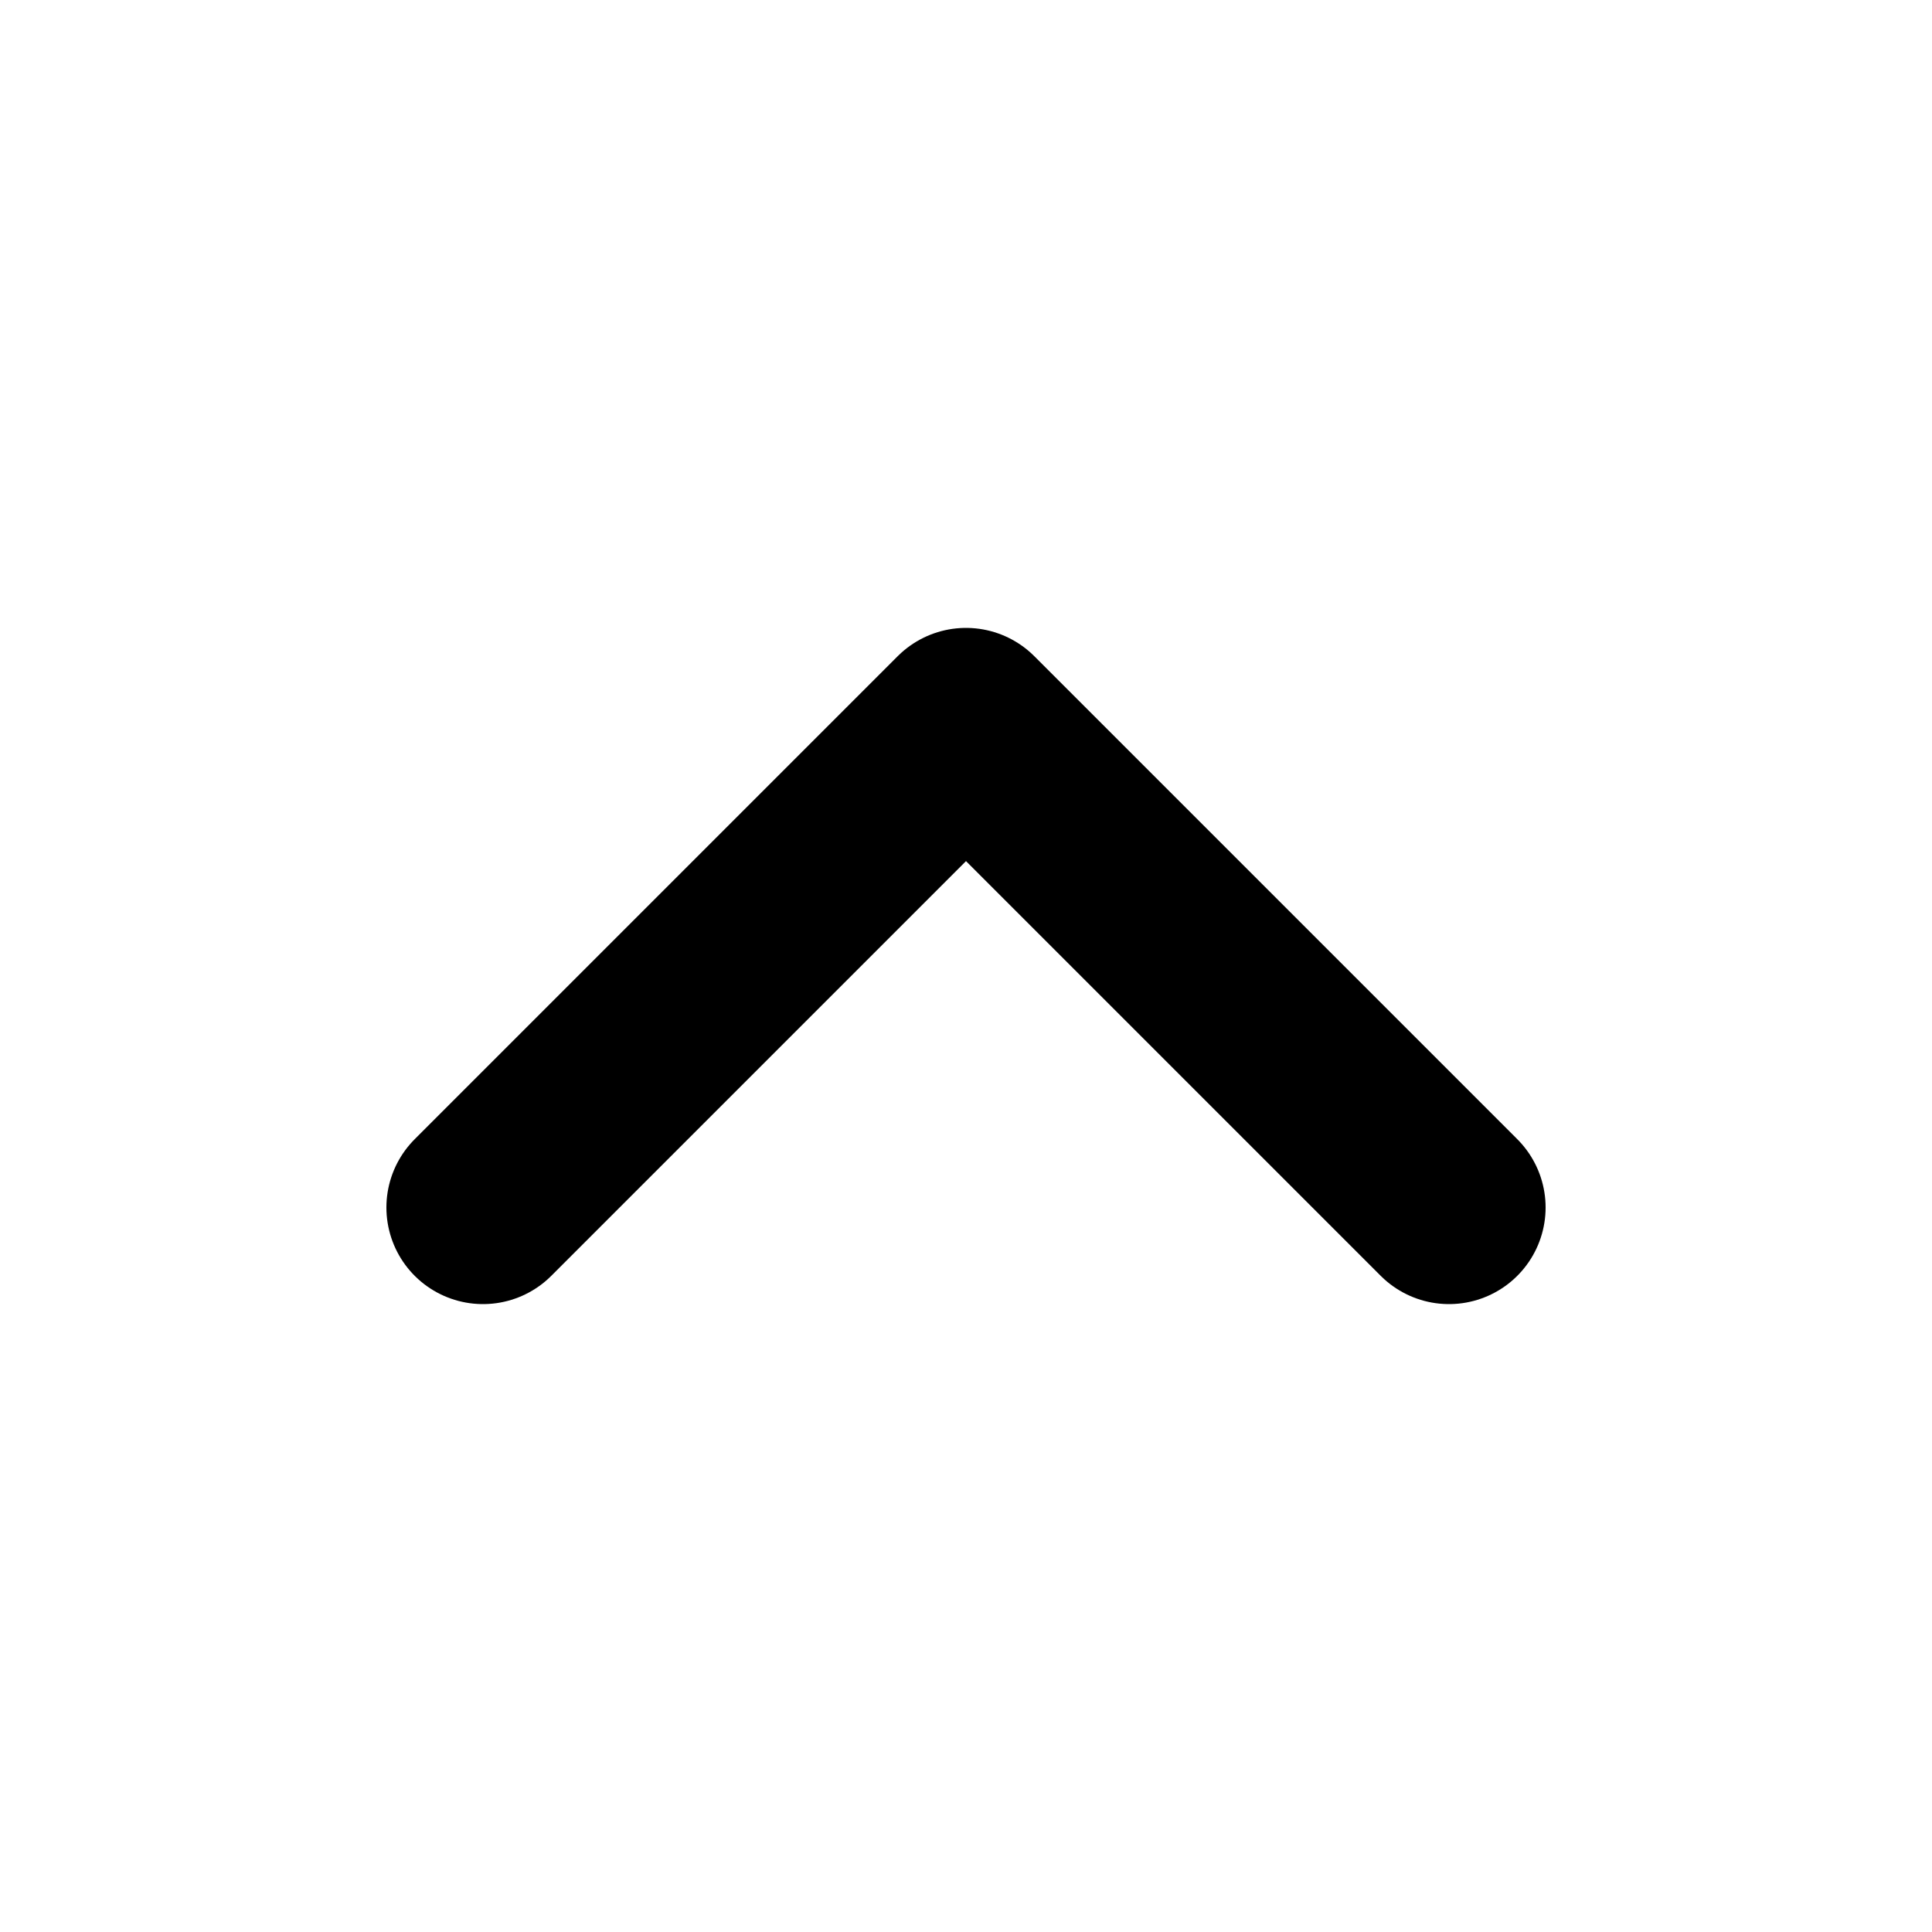
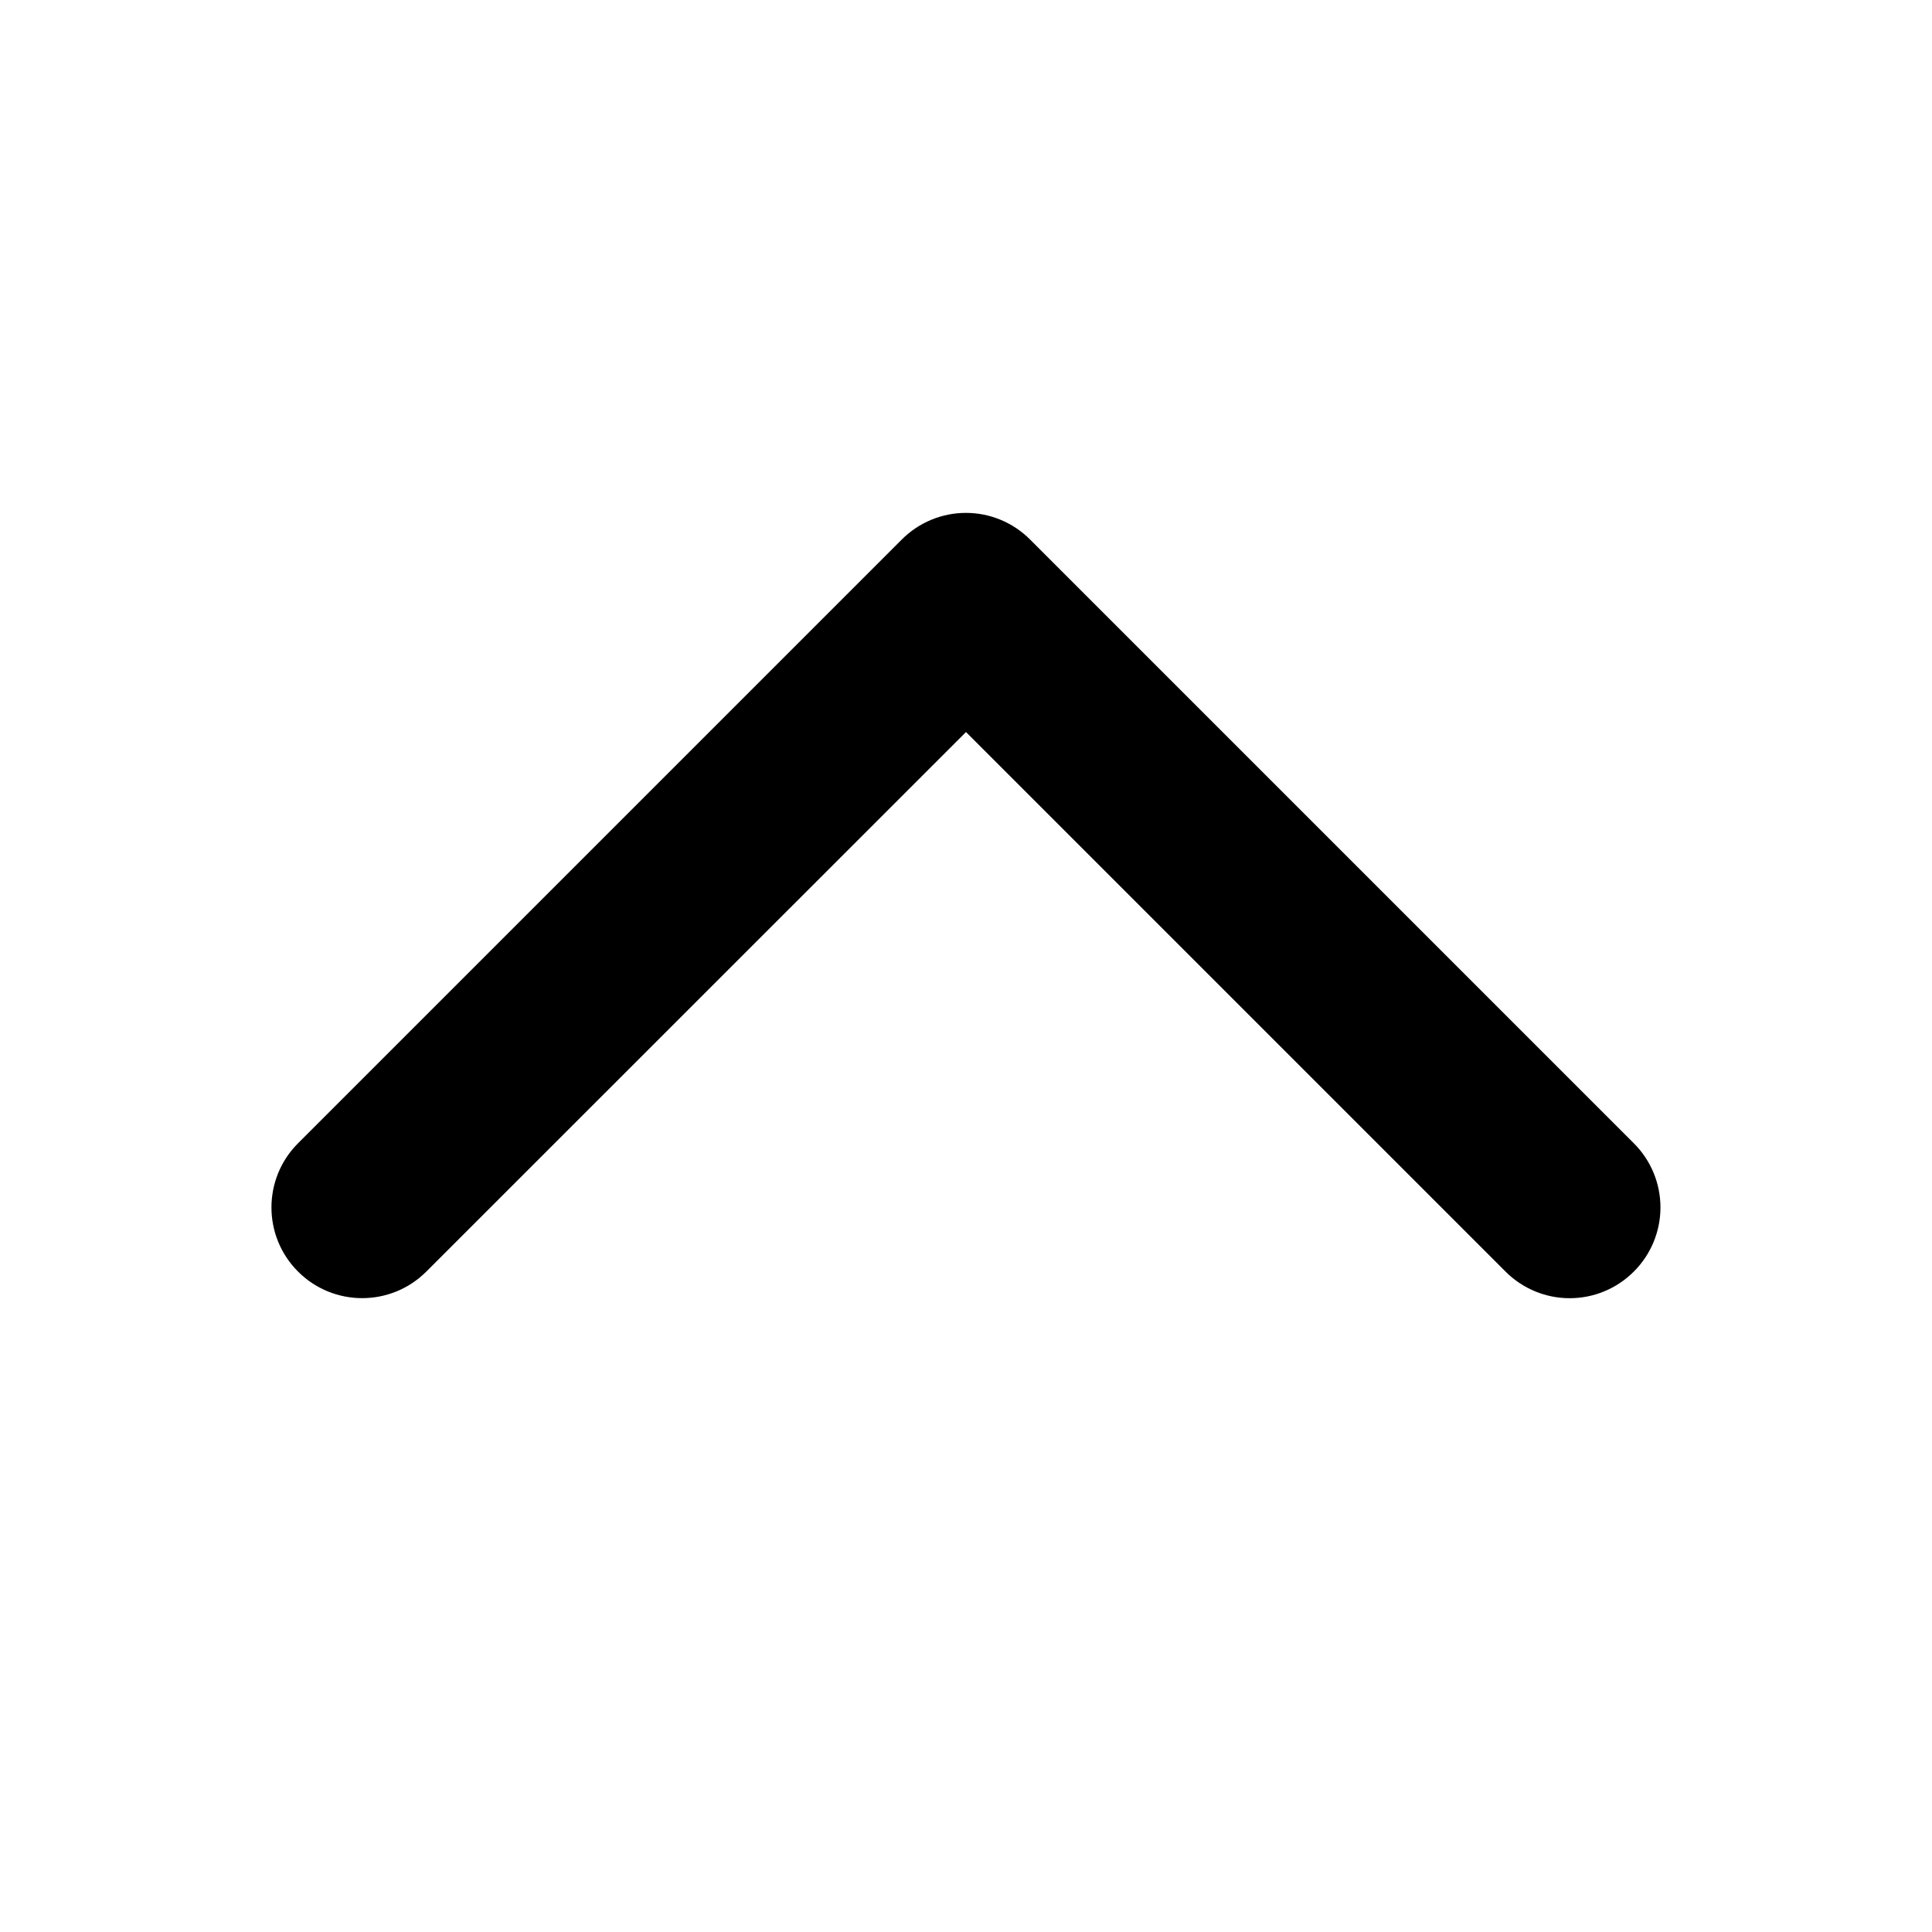
- <svg xmlns="http://www.w3.org/2000/svg" viewBox="0 0 16 16" fill="none">
-   <g id="Icon">
-     <path id="Vector" d="M12 10L8 6L4 10" stroke-width="1.6" stroke-linecap="round" stroke-linejoin="round" stroke="currentColor" />
-   </g>
+ <svg xmlns="http://www.w3.org/2000/svg" viewBox="0 0 256 256" fill="currentColor">
+   <path d="M216.49,168.49a12,12,0,0,1-17,0L128,97,56.49,168.49a12,12,0,0,1-17-17l80-80a12,12,0,0,1,17,0l80,80A12,12,0,0,1,216.49,168.49Z" />
</svg>
